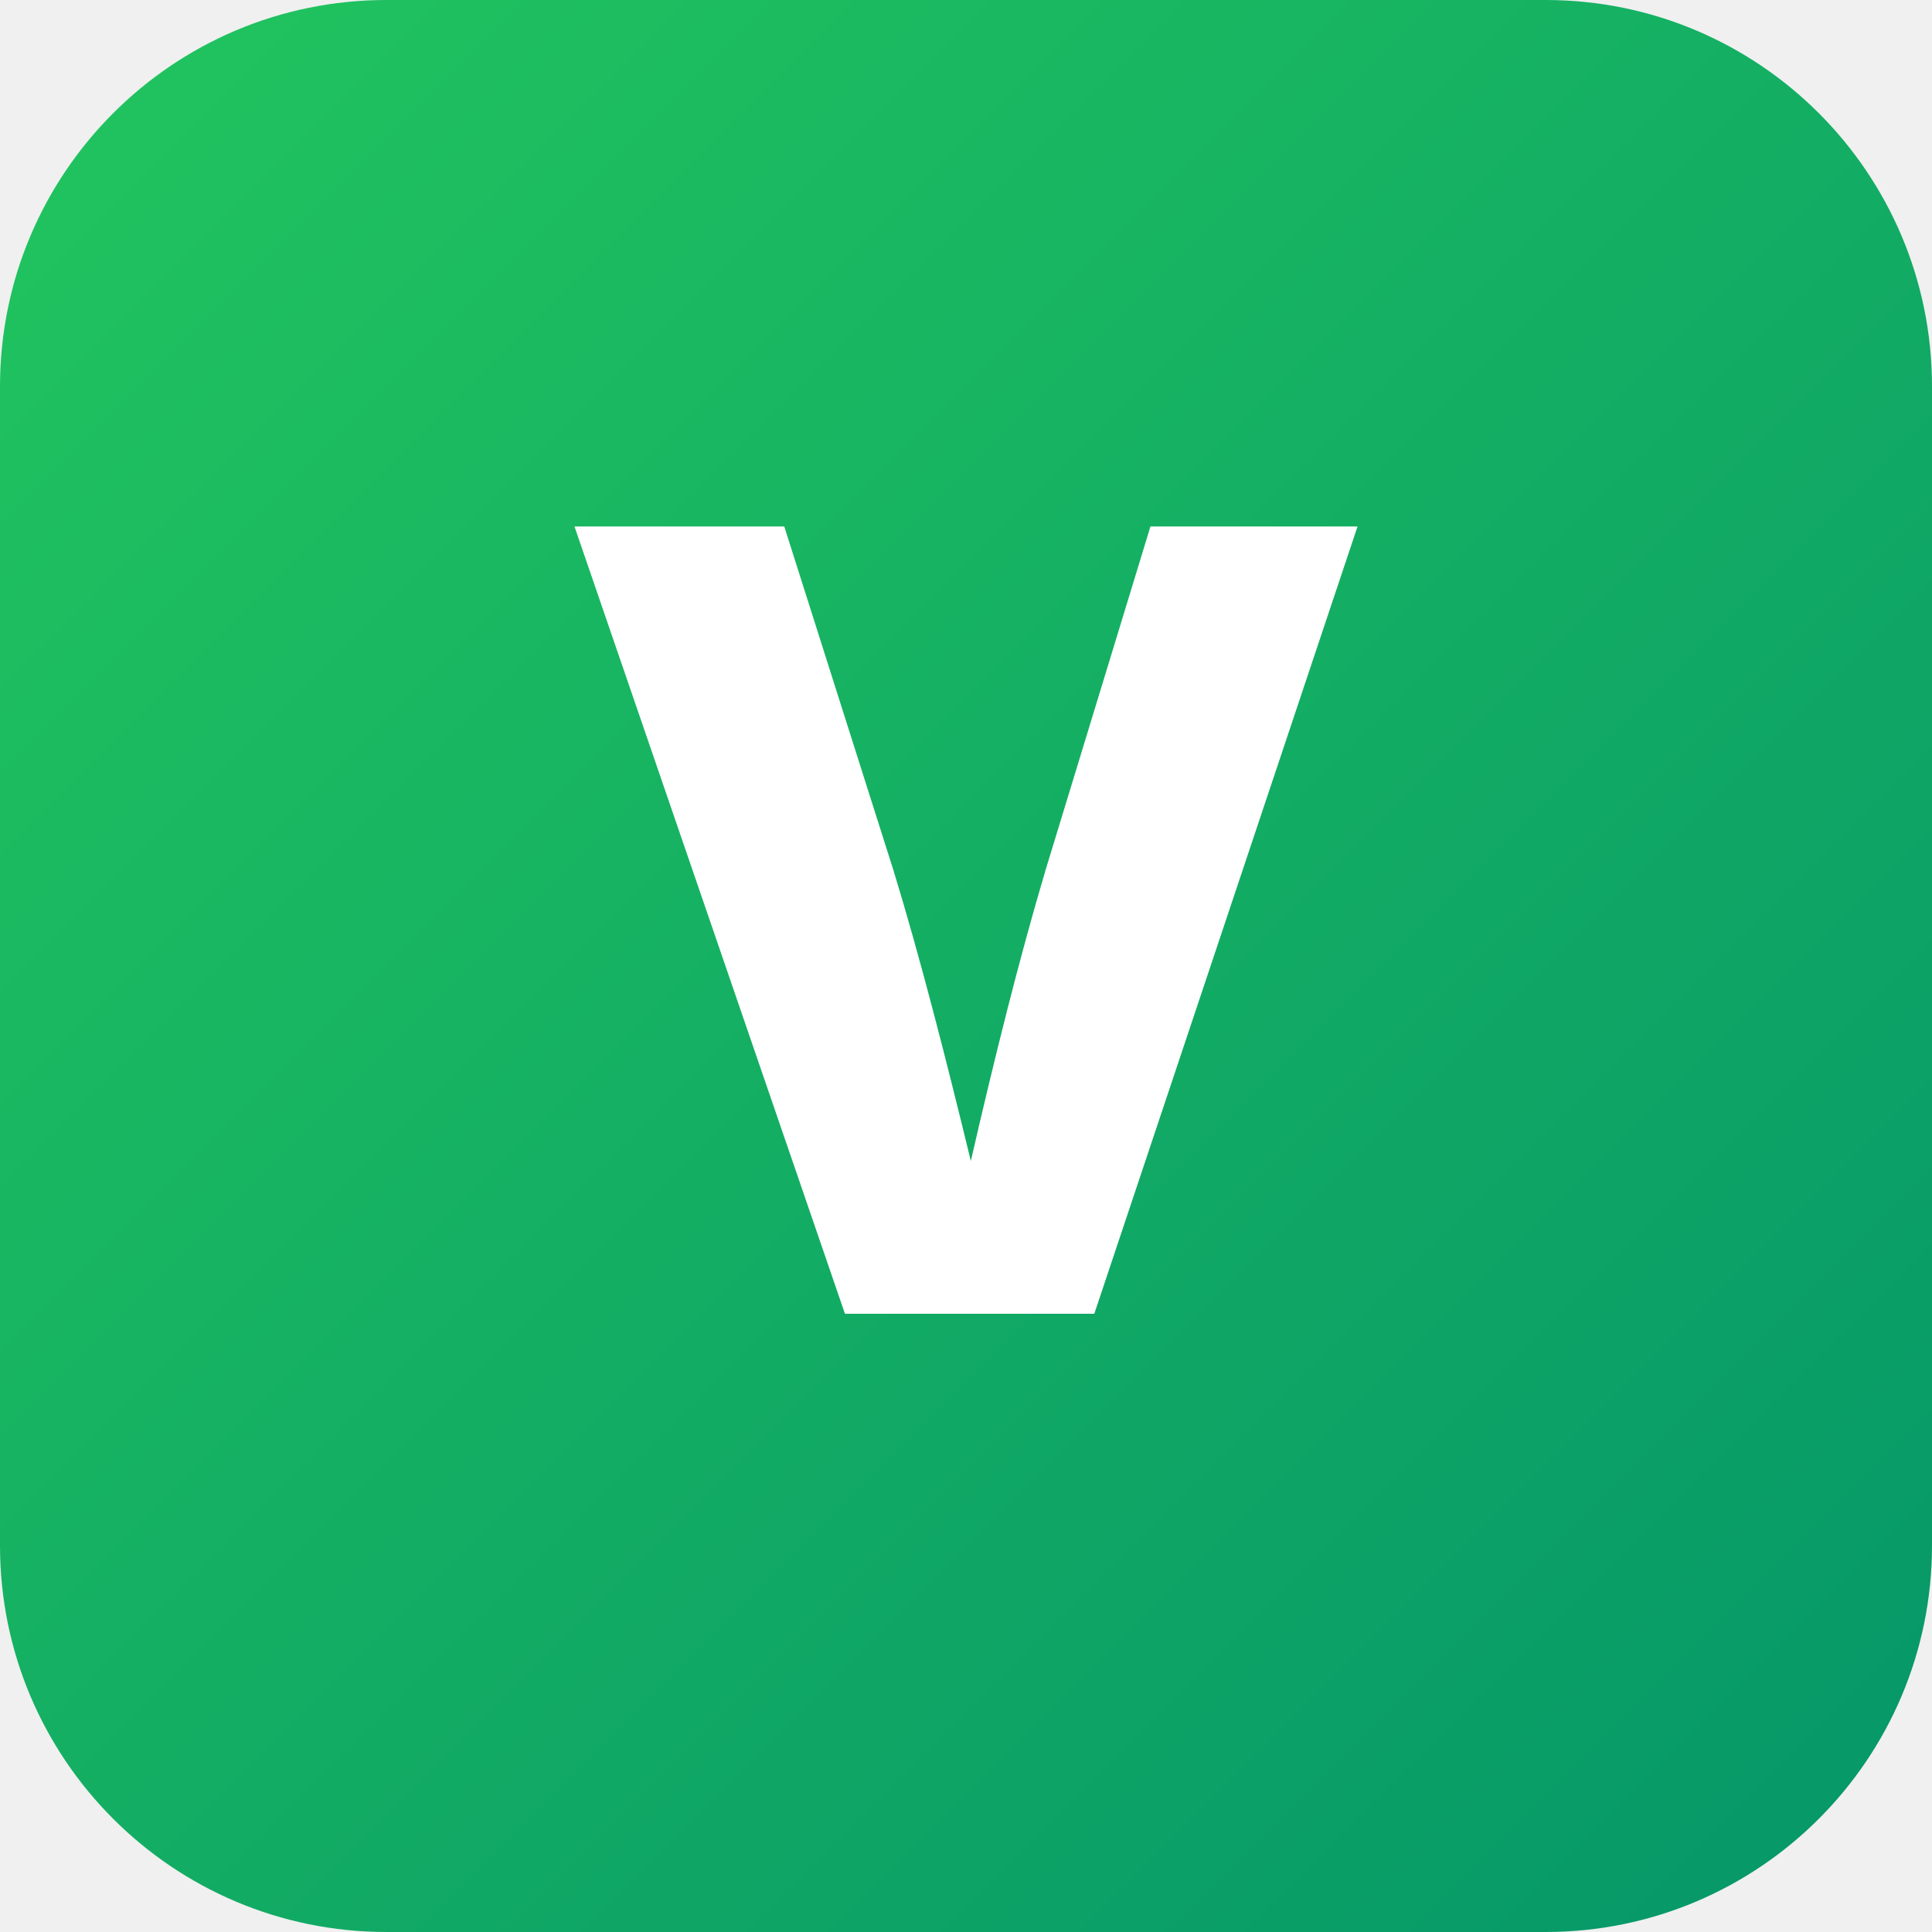
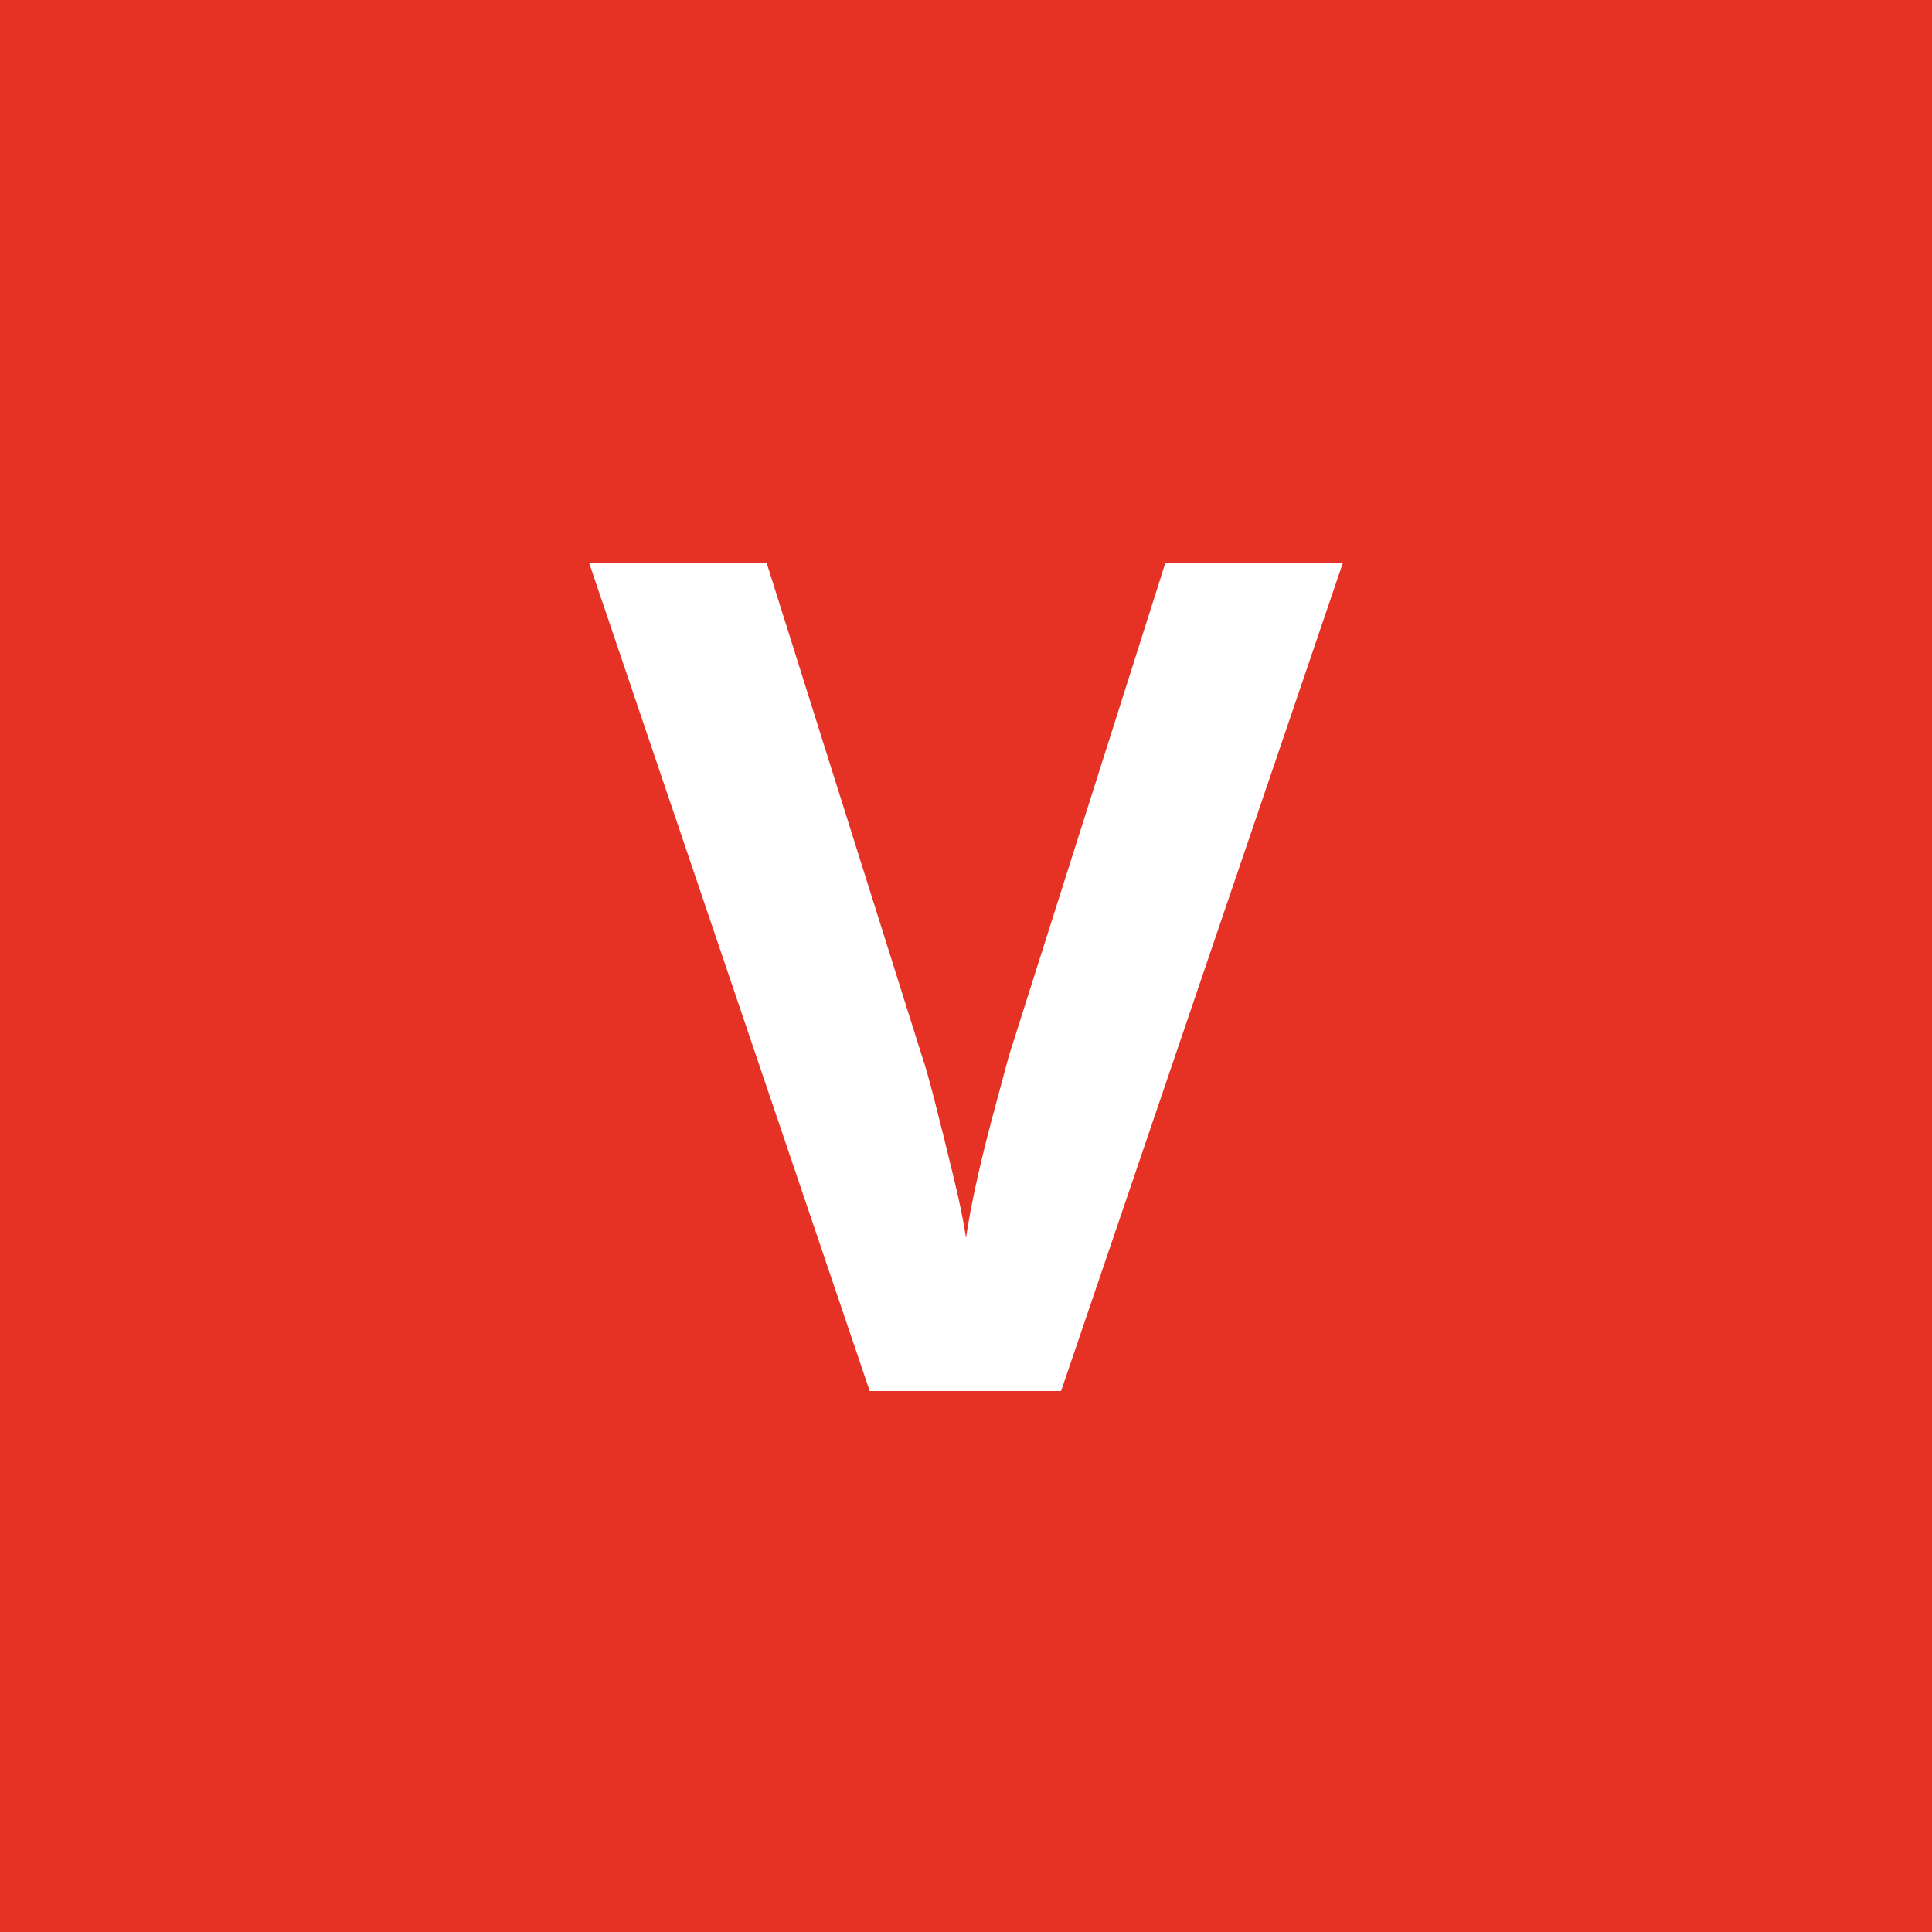
<svg xmlns="http://www.w3.org/2000/svg" viewBox="0 0 100 100">
-   <defs>
-     <linearGradient id="g" x1="0" y1="0" x2="1" y2="1">
-       <stop offset="0%" stop-color="#22C55E" />
-       <stop offset="100%" stop-color="#059669" />
-     </linearGradient>
-   </defs>
-   <rect width="100" height="100" rx="20" fill="url(#g)" />
-   <text x="50" y="68" font-family="Inter,system-ui,sans-serif" font-size="56" font-weight="800" fill="white" text-anchor="middle">V</text>
+   <rect width="100" height="100" fill="#E63225" />
+   <text x="50" y="72" font-family="system-ui,sans-serif" font-size="60" font-weight="900" fill="white" text-anchor="middle">V</text>
</svg>
